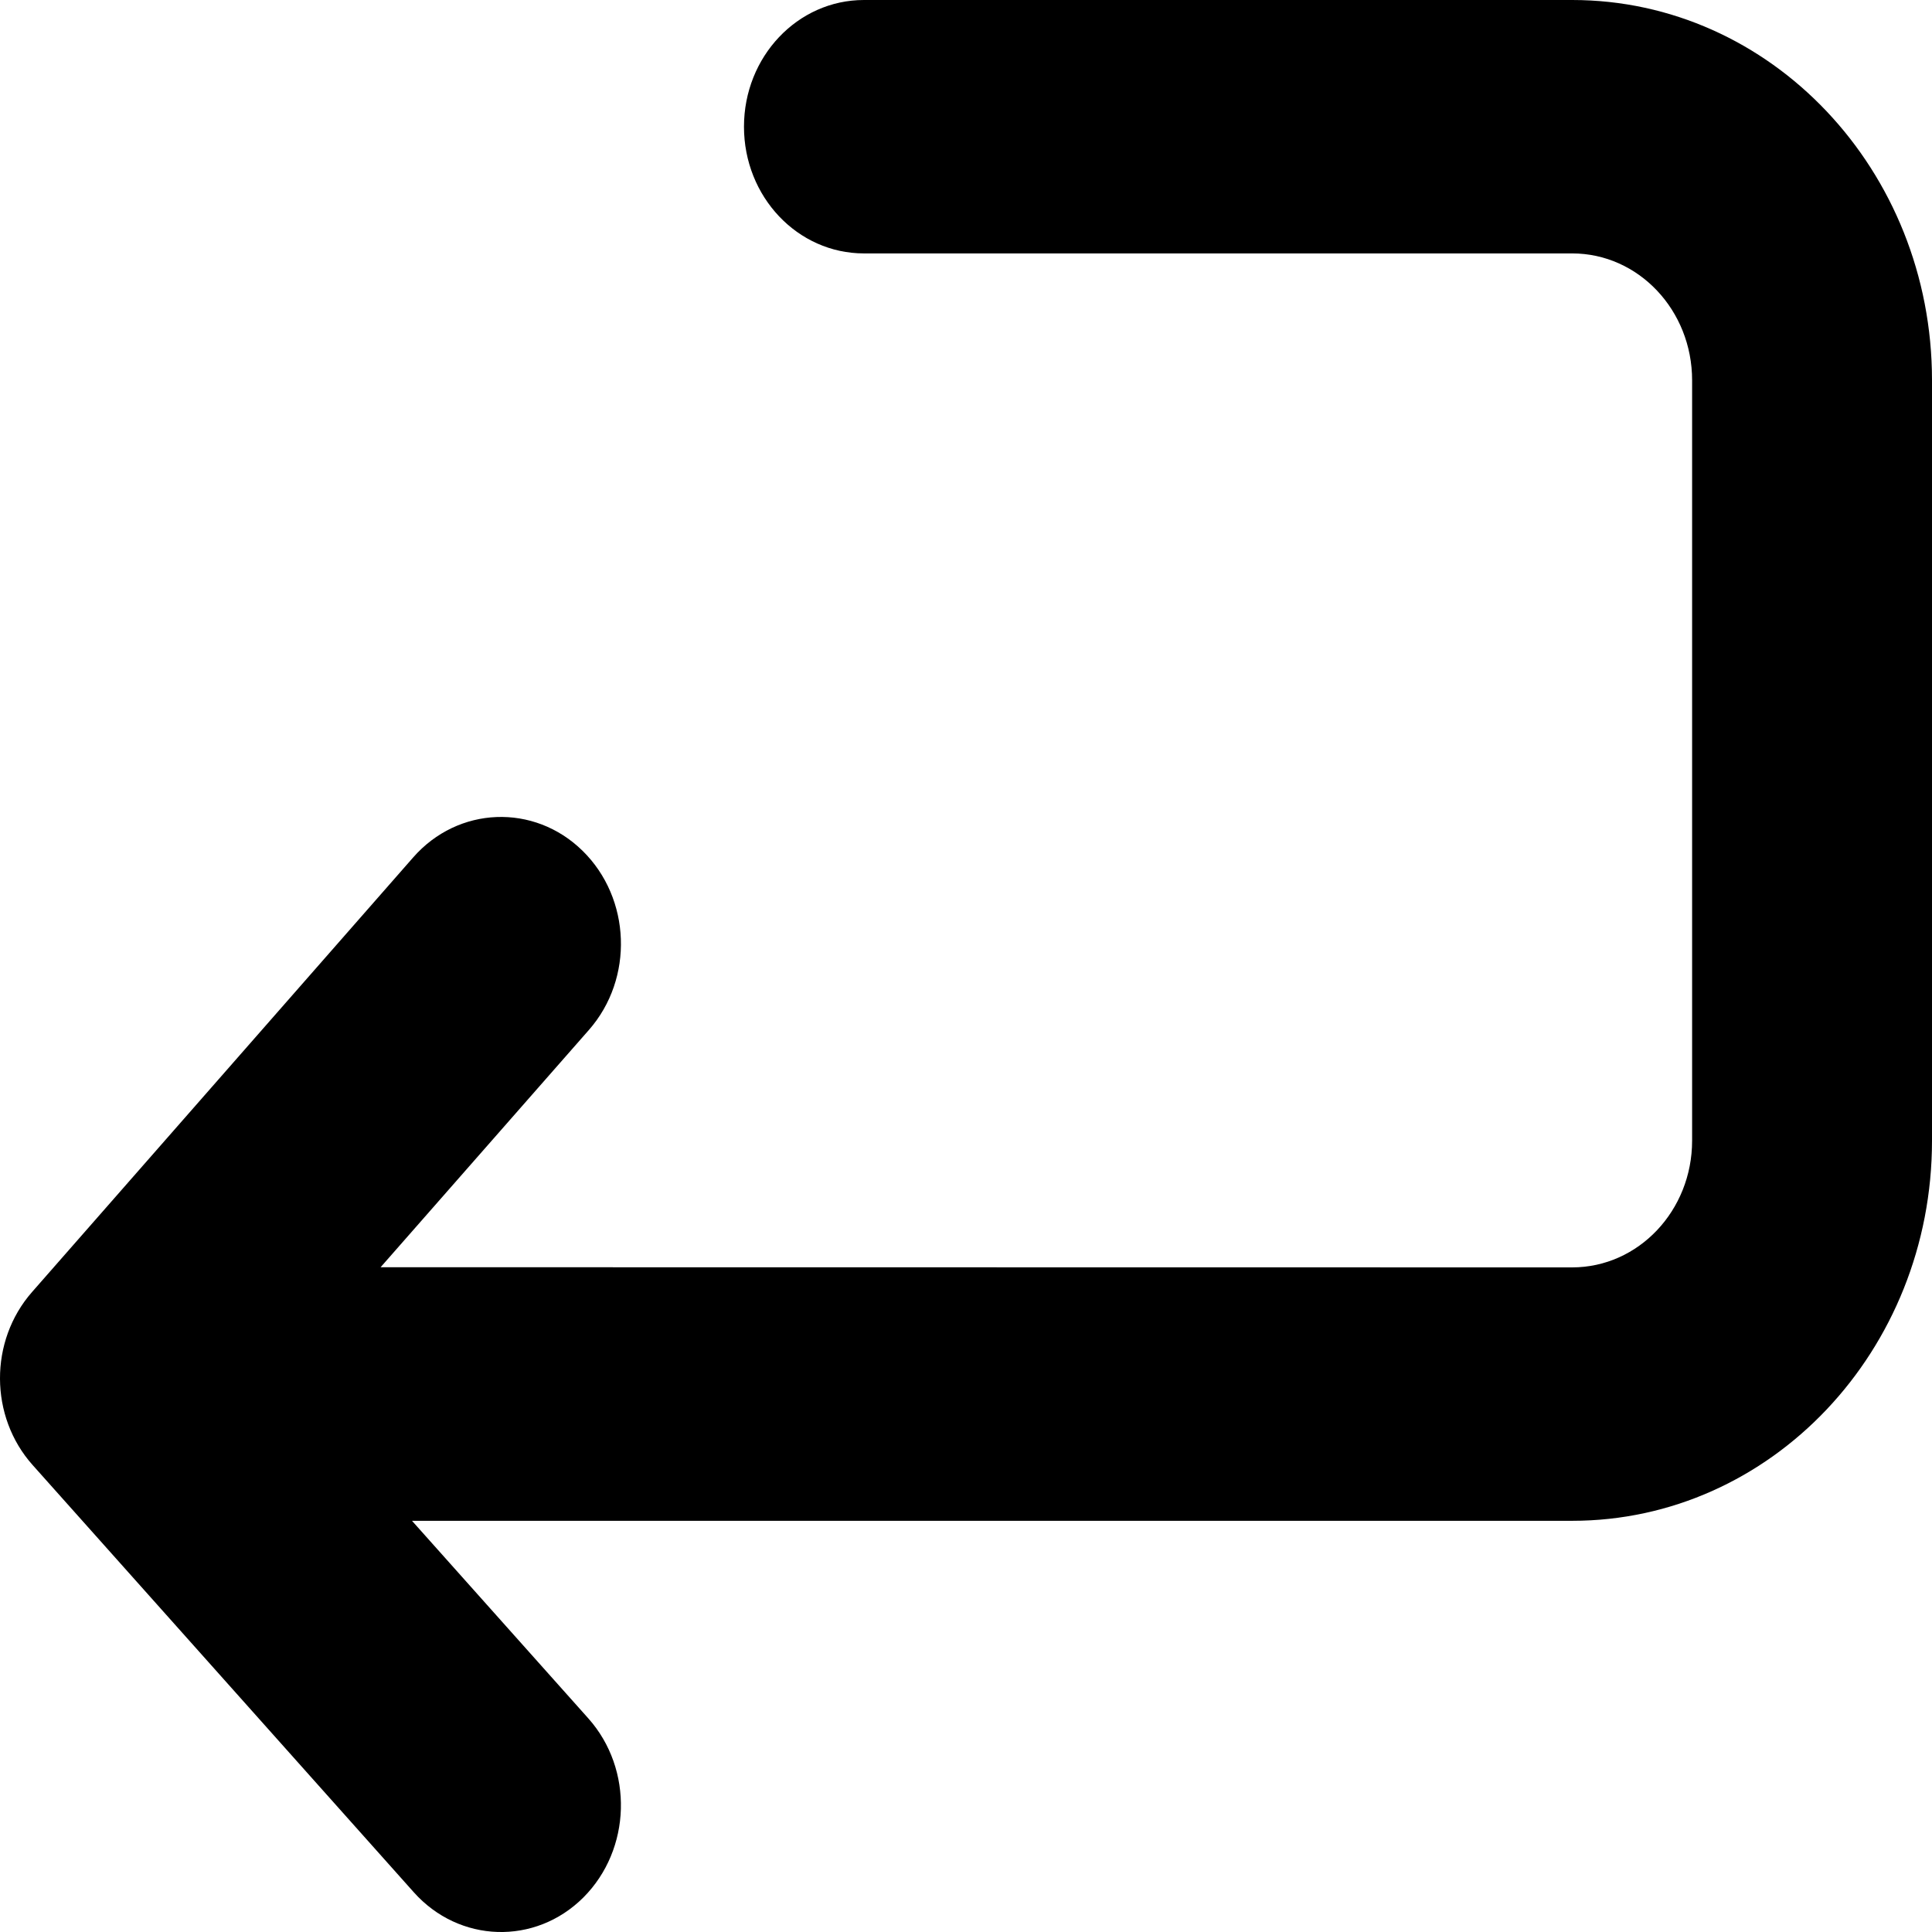
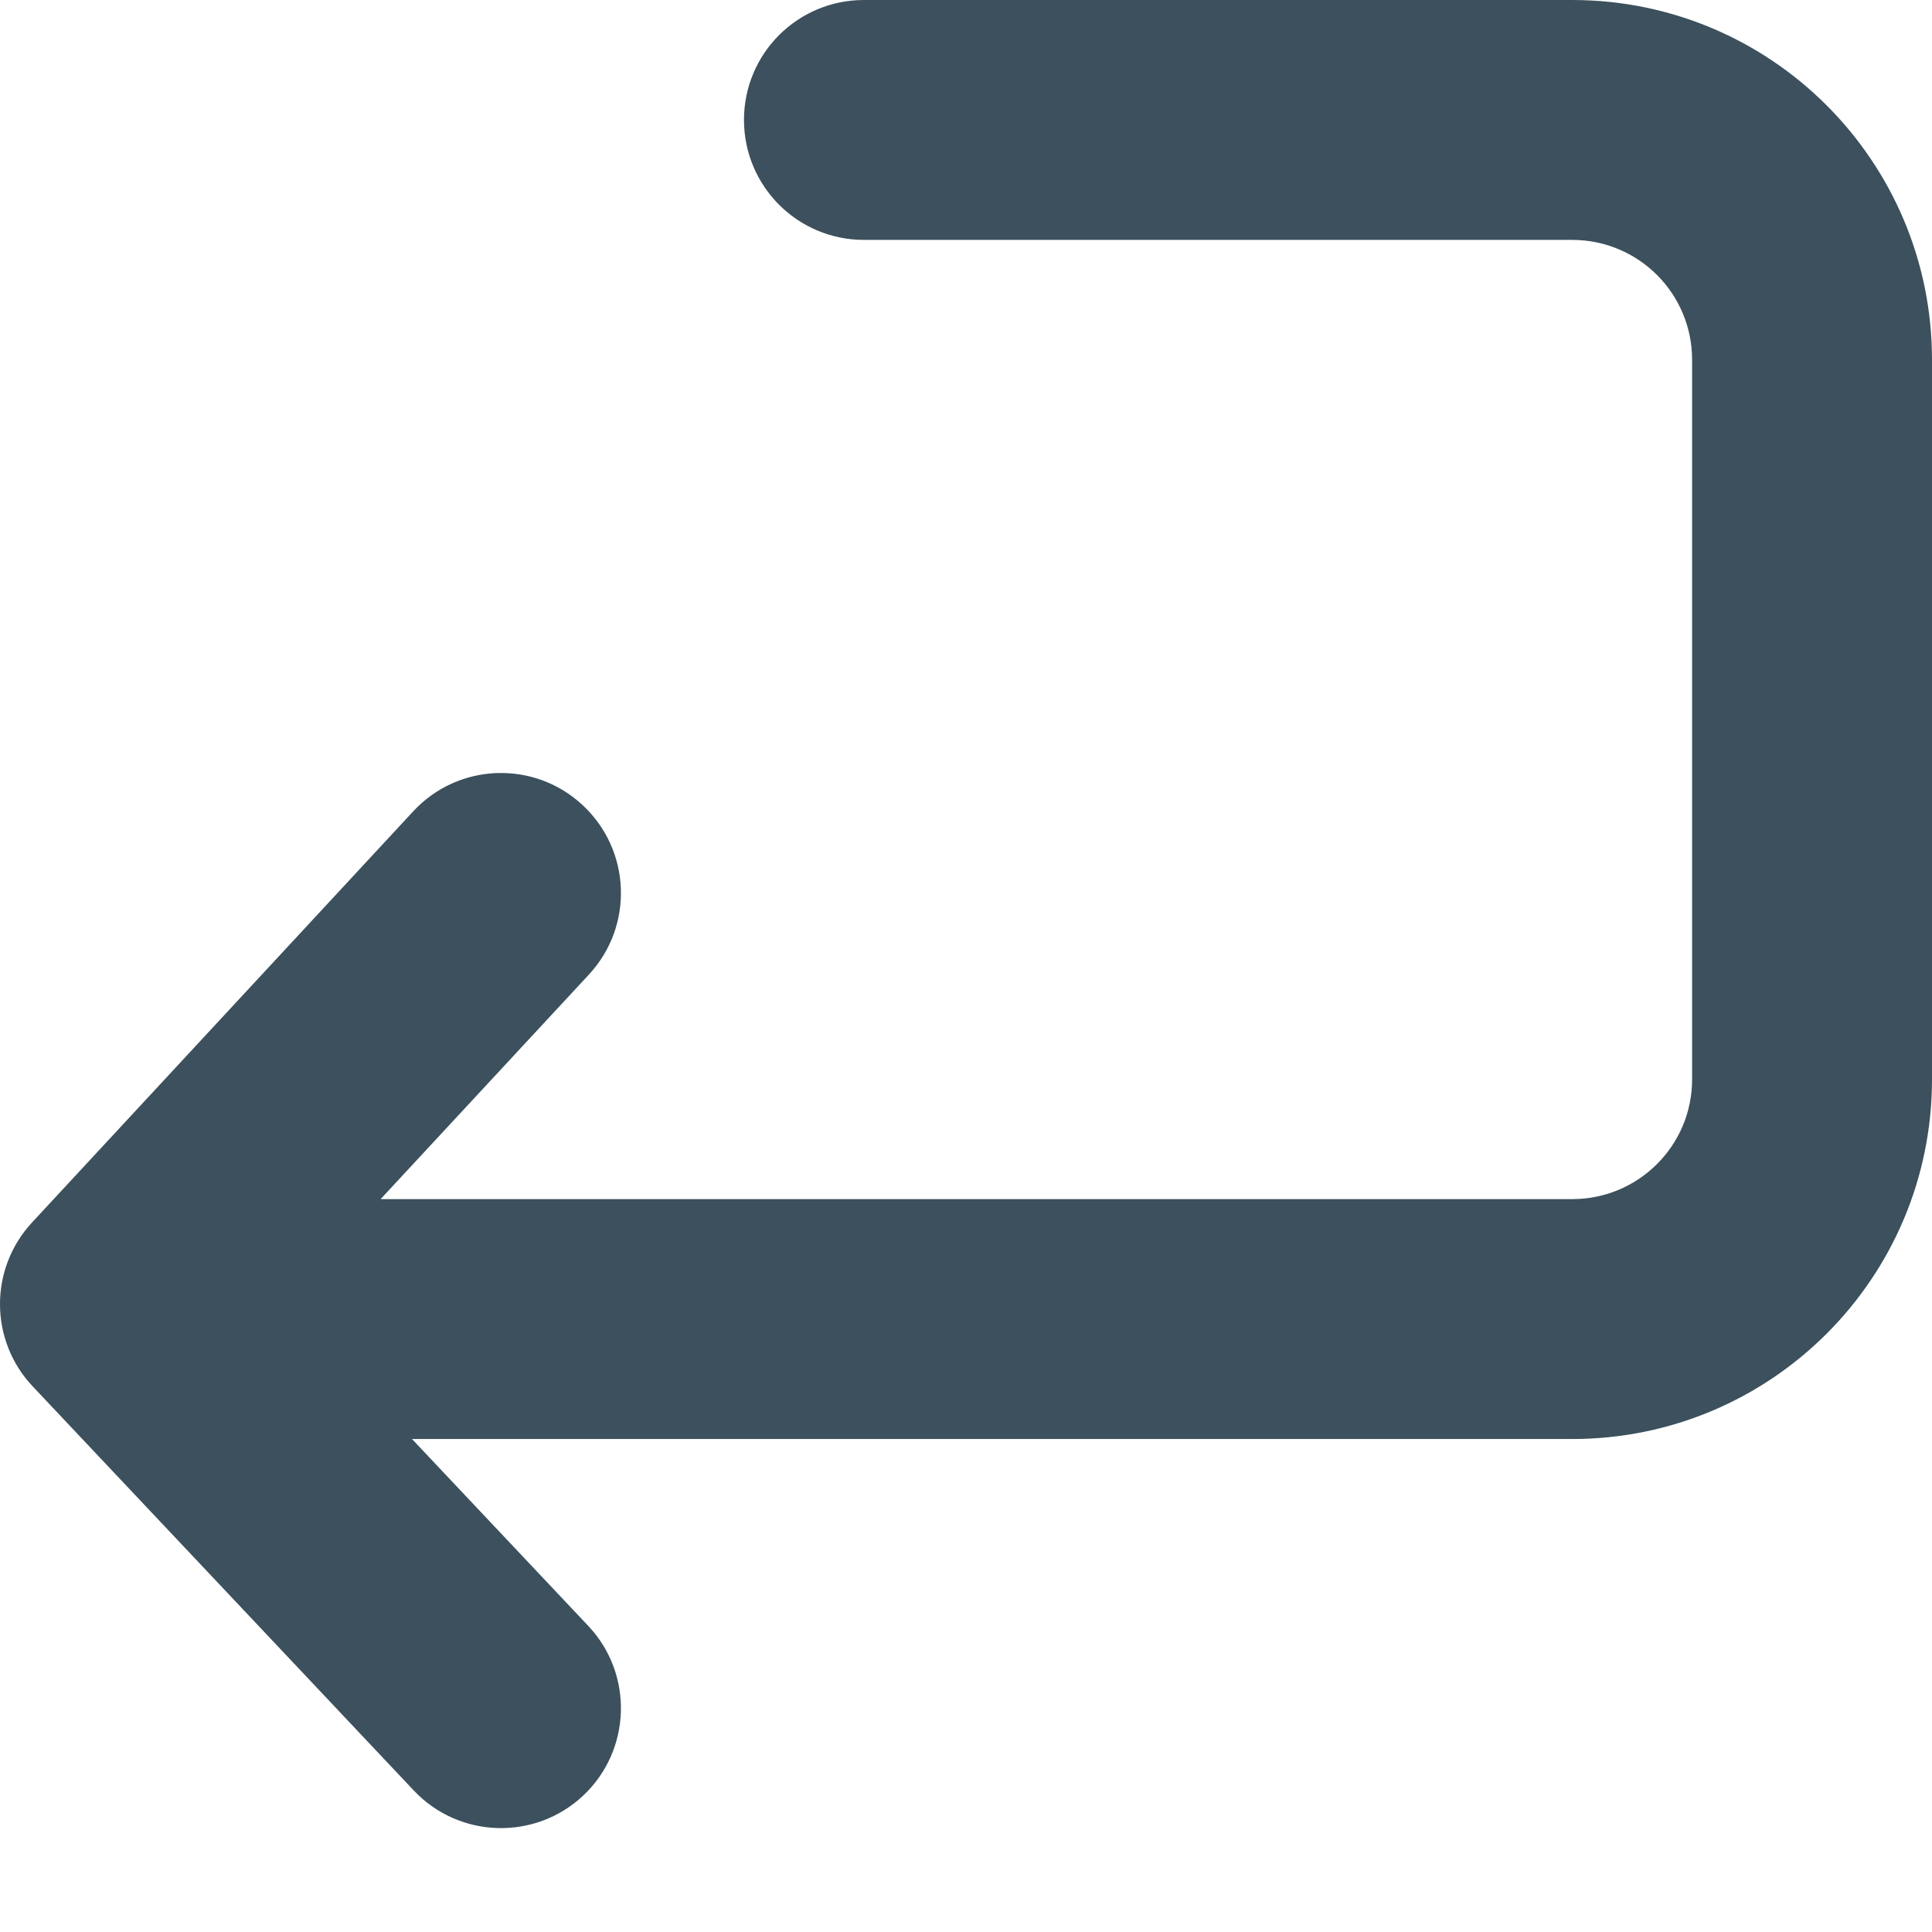
<svg xmlns="http://www.w3.org/2000/svg" width="12" height="12" viewBox="0 0 12 12">
-   <path fill-rule="evenodd" d="M9.765,0 C11,0 12,1.057 12,2.362 L12,7.085 C12,8.389 11,9.446 9.765,9.446 L2.559,9.446 L3.654,10.673 C3.936,10.989 3.922,11.487 3.623,11.786 C3.324,12.084 2.852,12.069 2.57,11.753 L0.203,9.1 C-0.066,8.799 -0.068,8.329 0.199,8.025 L2.566,5.326 C2.845,5.007 3.317,4.989 3.618,5.284 C3.92,5.58 3.938,6.078 3.658,6.397 L2.364,7.871 L9.765,7.872 C10.177,7.872 10.51,7.519 10.51,7.085 L10.51,2.362 C10.51,1.927 10.177,1.574 9.765,1.574 L5.366,1.574 C4.954,1.574 4.621,1.222 4.621,0.787 C4.621,0.352 4.954,0 5.366,0 L9.765,0 Z" />
+   <path fill="#3C505D" fill-rule="evenodd" d="M9.765,0 C11,0 12,1 12,2.235 L12,6.704 C12,7.938 11,8.938 9.765,8.938 L2.559,8.938 L3.654,10.099 C3.936,10.398 3.922,10.87 3.623,11.152 C3.324,11.434 2.852,11.42 2.57,11.121 L0.203,8.611 C-0.066,8.326 -0.068,7.881 0.199,7.593 L2.566,5.04 C2.845,4.738 3.317,4.72 3.618,5 C3.92,5.28 3.938,5.751 3.658,6.053 L2.364,7.448 L9.765,7.448 C10.177,7.448 10.51,7.115 10.51,6.704 L10.51,2.235 C10.51,1.823 10.177,1.49 9.765,1.49 L5.366,1.49 C4.954,1.49 4.621,1.156 4.621,0.745 C4.621,0.333 4.954,0 5.366,0 L9.765,0 Z" />
</svg>
